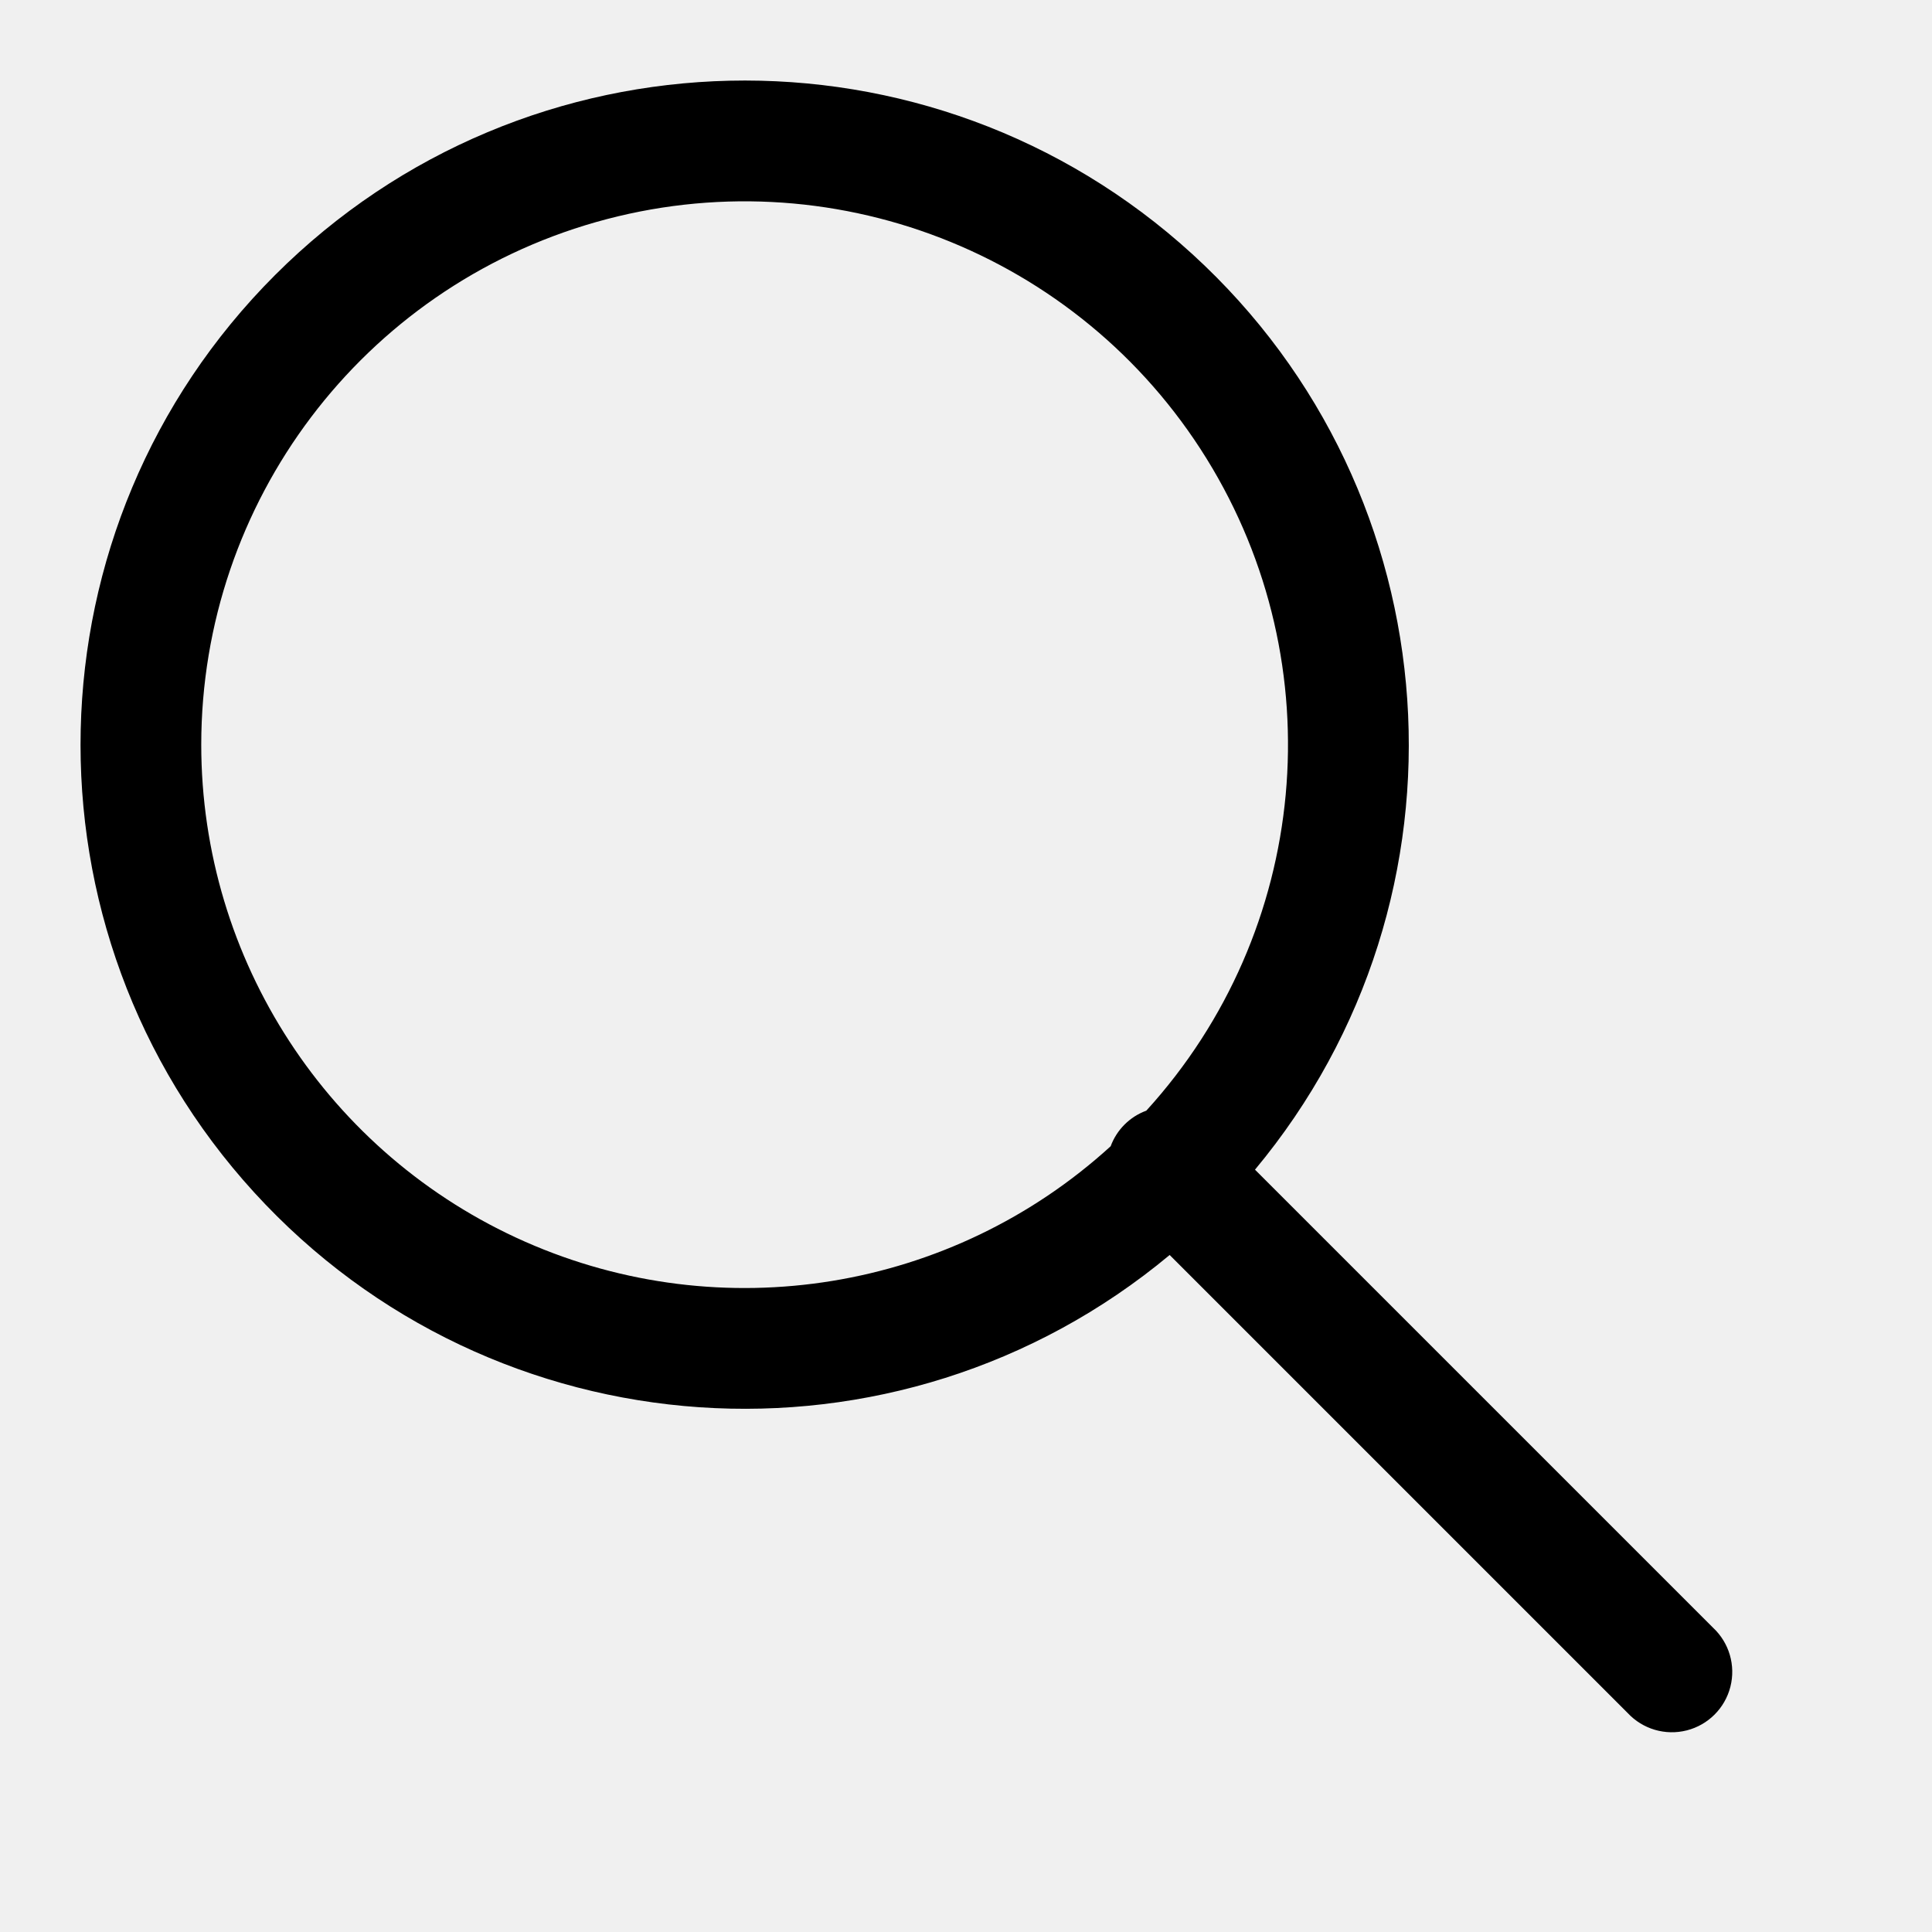
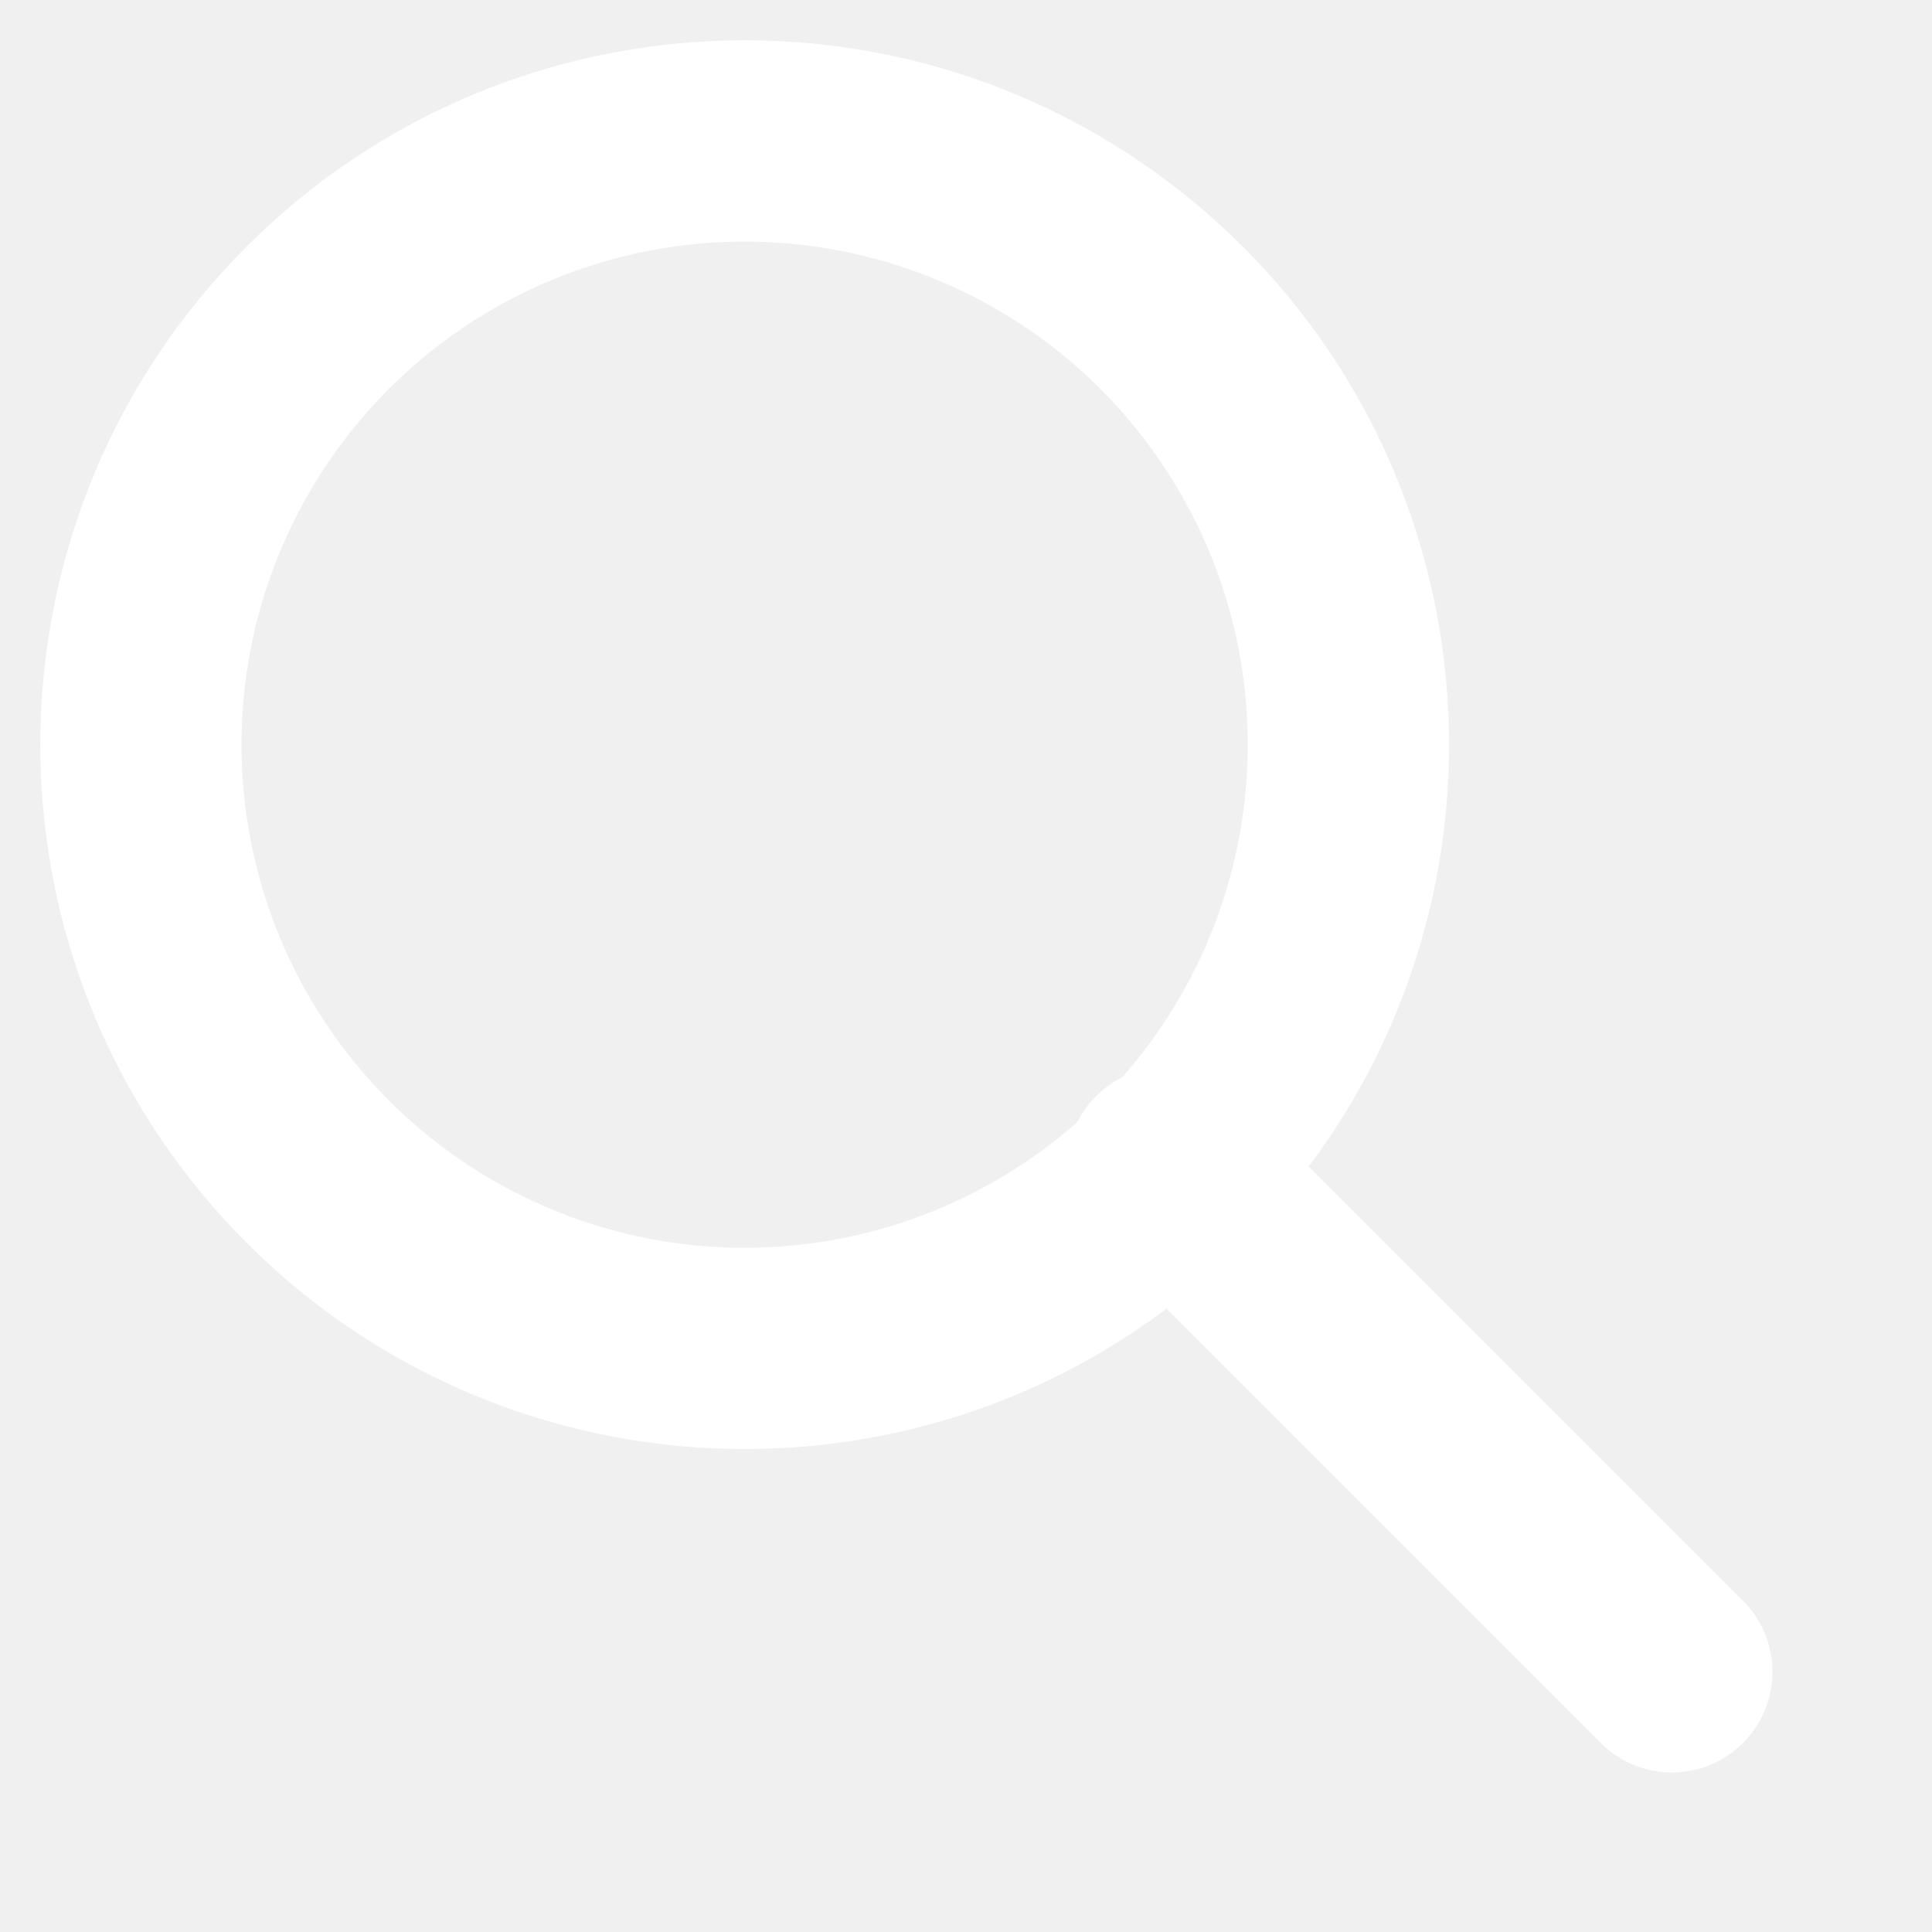
- <svg xmlns="http://www.w3.org/2000/svg" viewBox="0 0 24 24" width="24" height="24">
+ <svg xmlns="http://www.w3.org/2000/svg" viewBox="0 0 24 24" width="24" height="24" stroke="white" fill="white">
  <path fill-rule="evenodd" d="M14.53 15.59a8.25 8.25 0 111.06-1.06l5.69 5.69a.75.75 0 11-1.06 1.06l-5.69-5.69zM2.5 9.25a6.75 6.75 0 1111.74 4.547.746.746 0 00-.443.442A6.75 6.75 0 012.5 9.25z" />
</svg>
